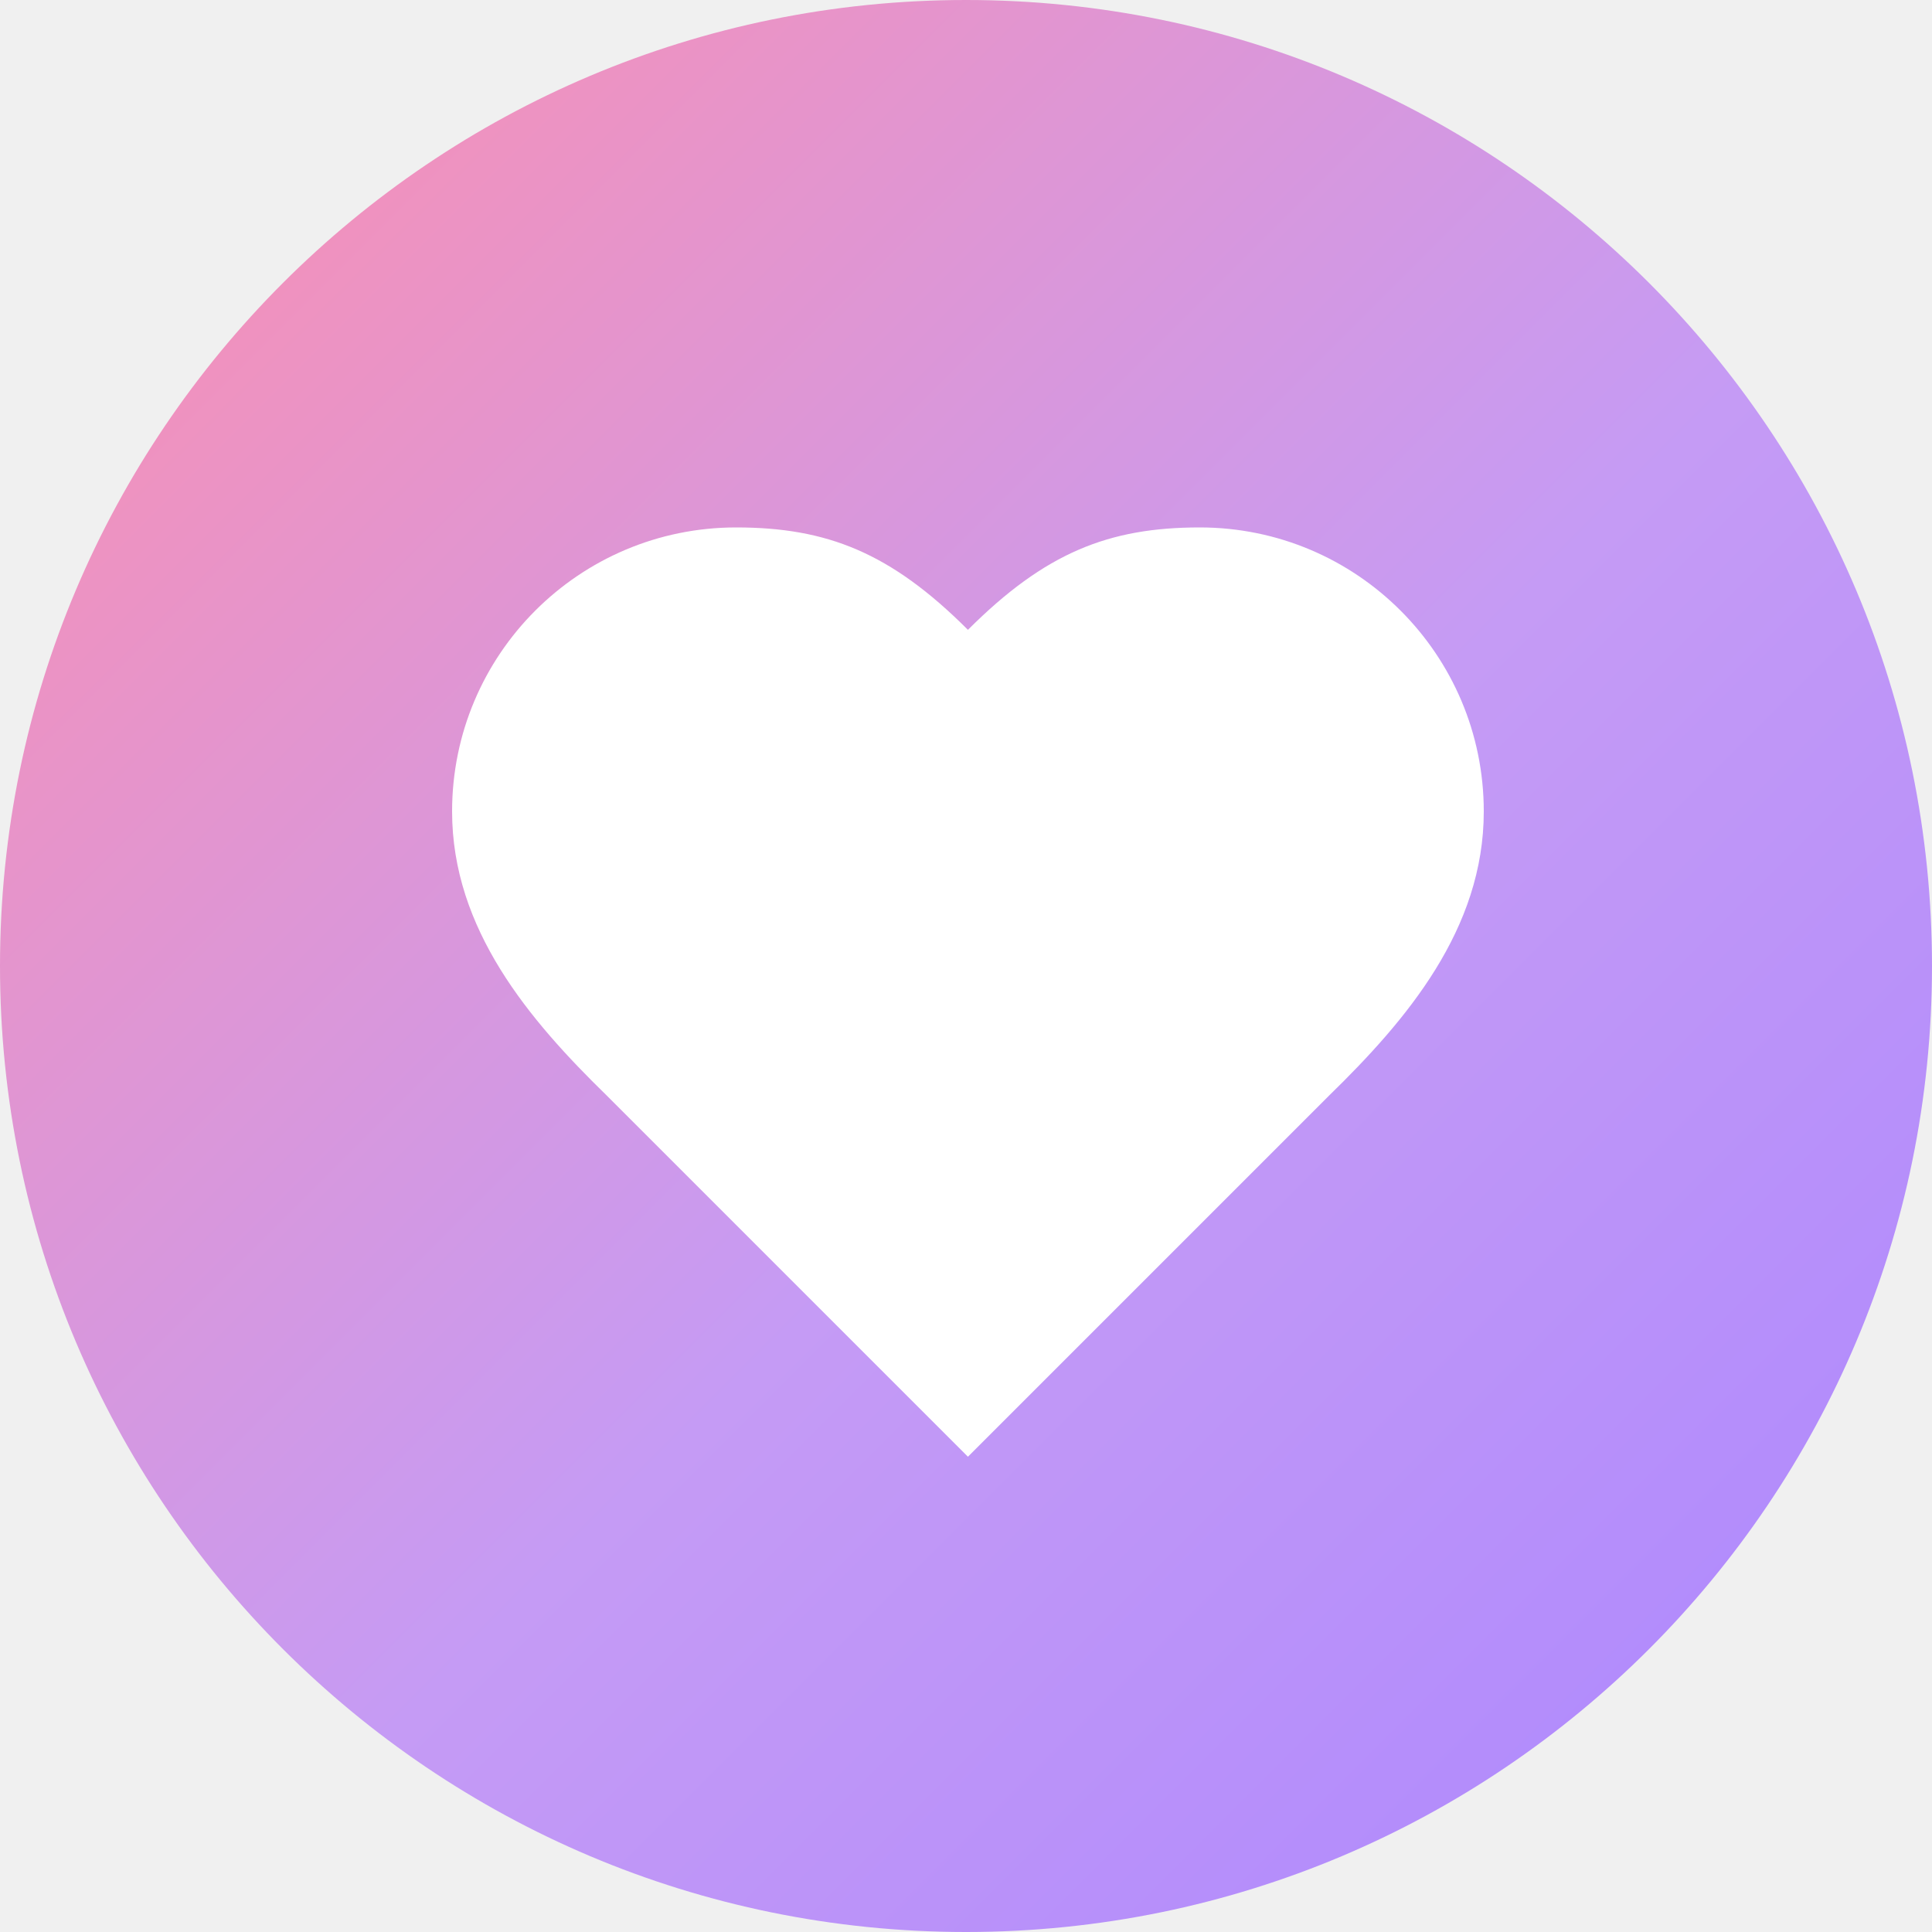
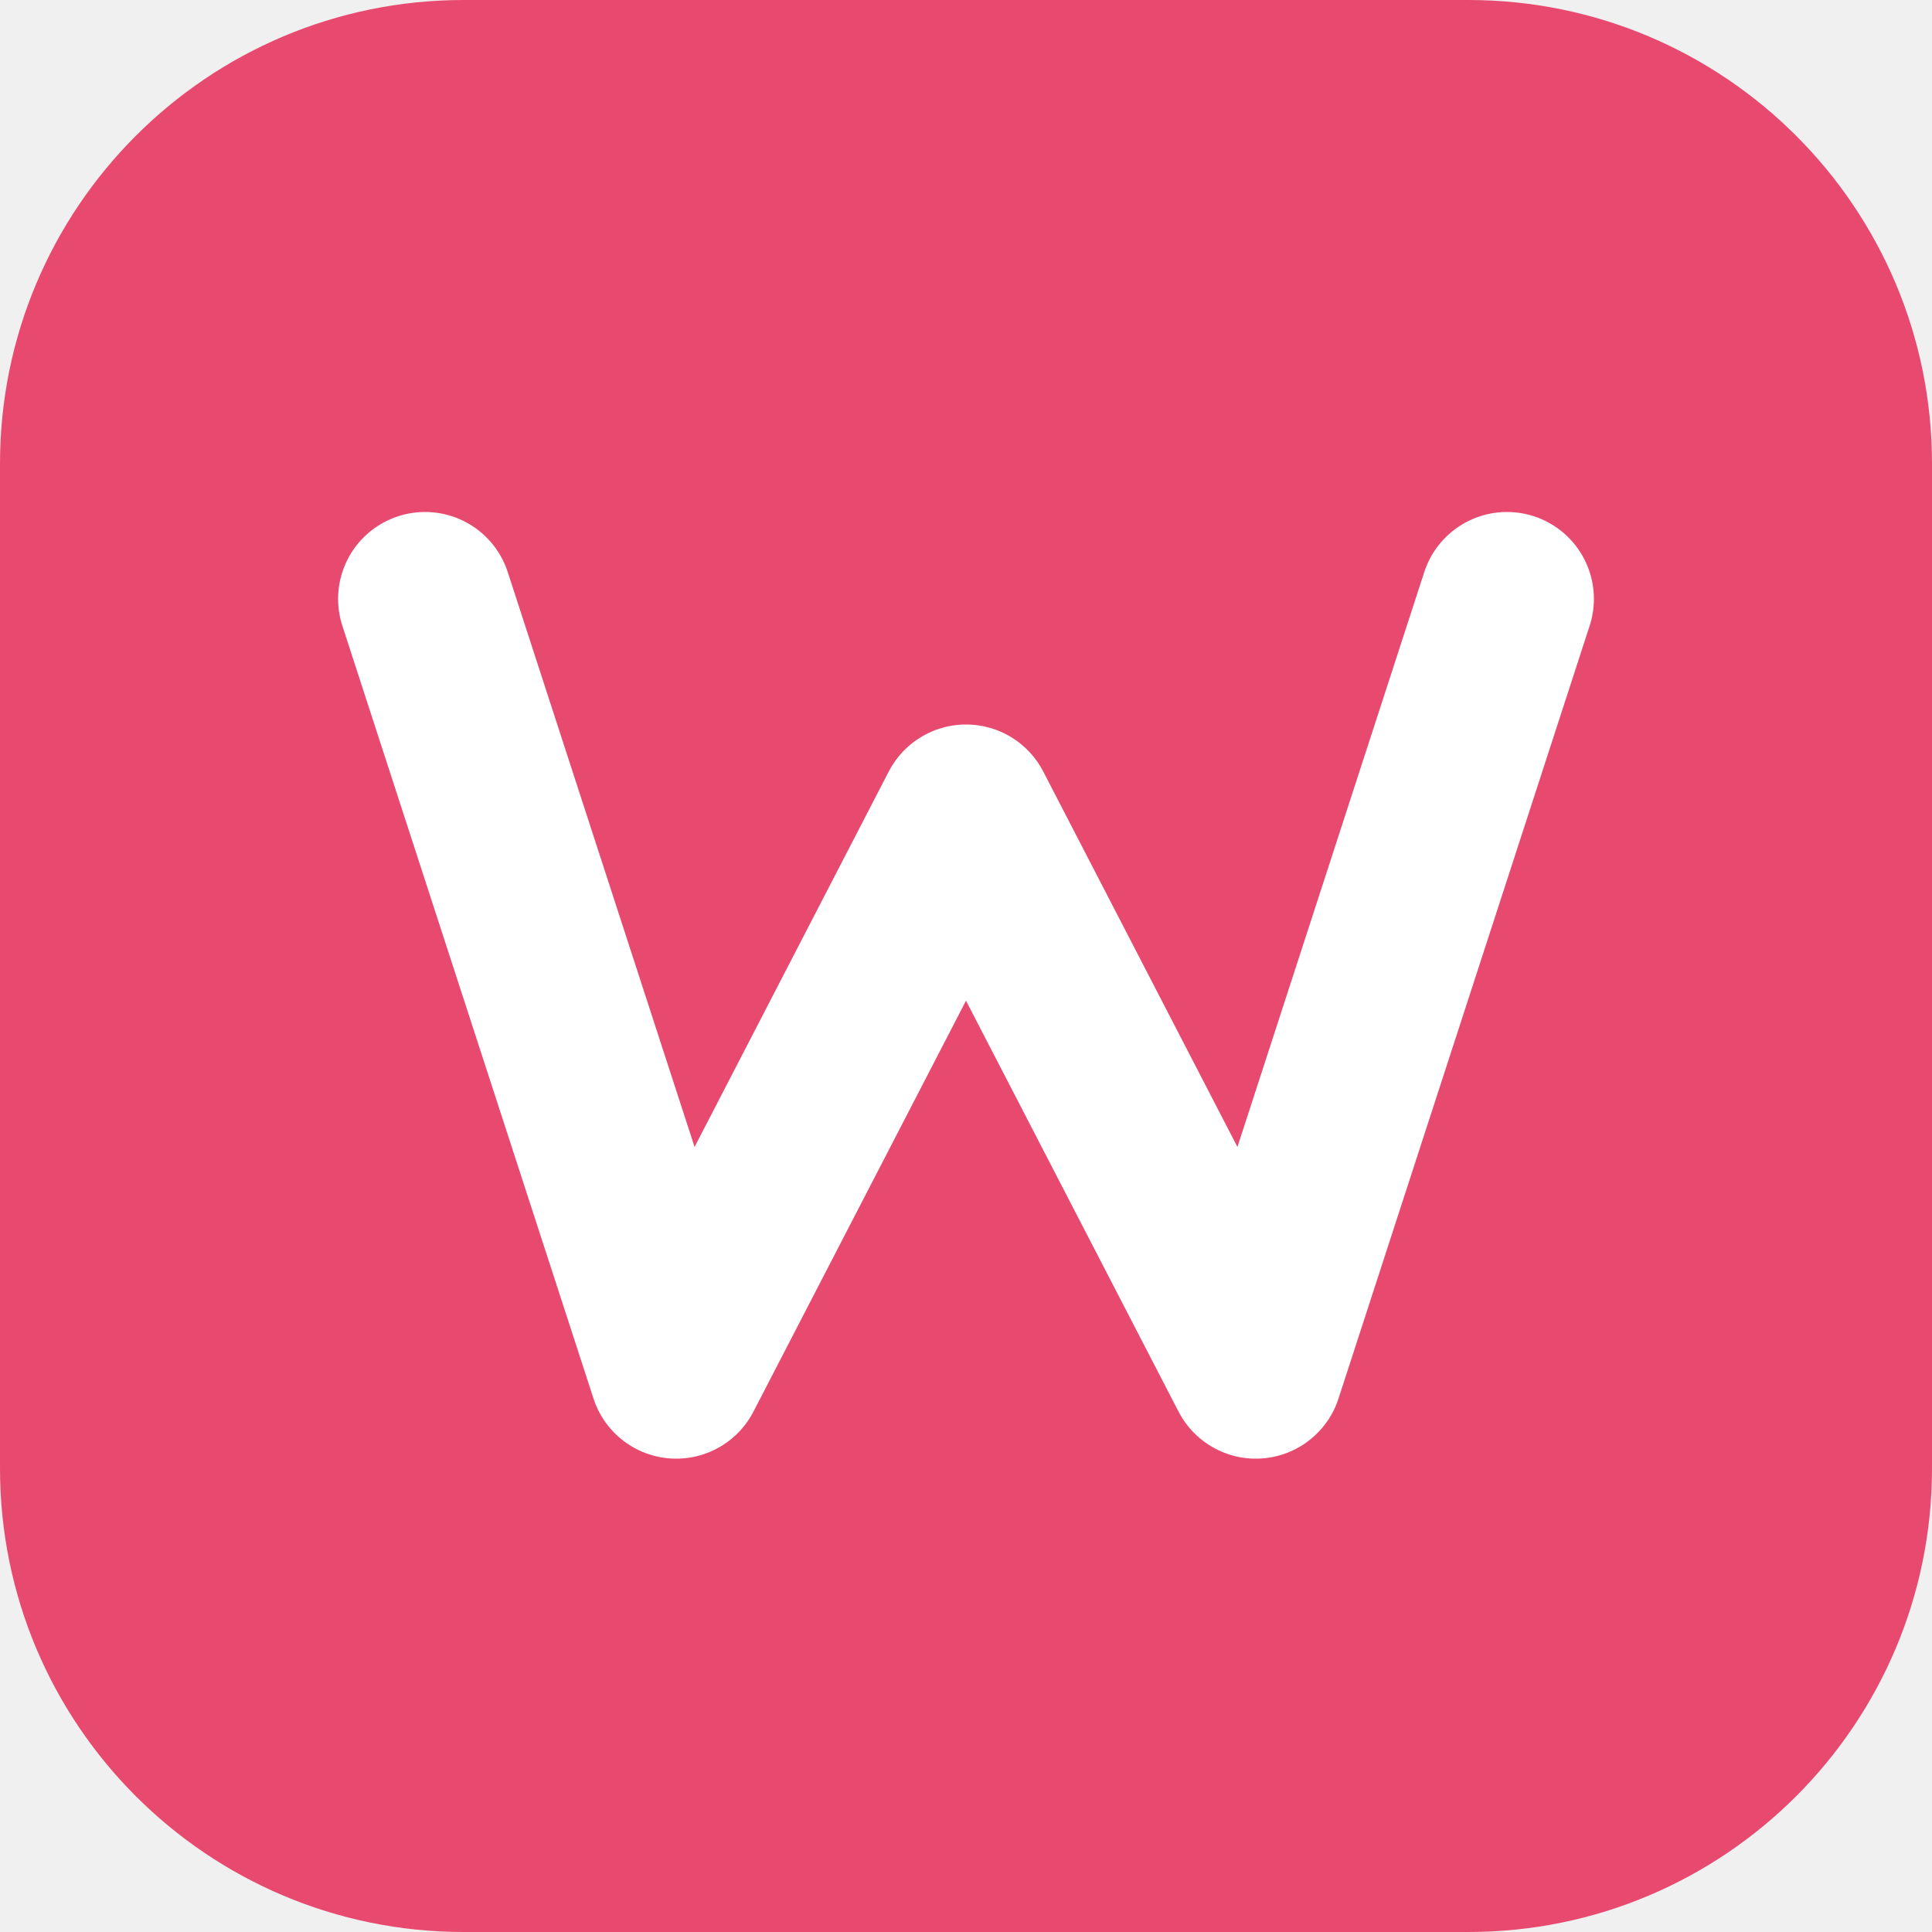
<svg xmlns="http://www.w3.org/2000/svg" viewBox="0 0 100 100">
-   <defs>
-     <linearGradient id="g" x1="0" y1="0" x2="1" y2="1">
-       <stop offset="0" stop-color="#FF8FAB" />
-       <stop offset=".55" stop-color="#C59BF5" />
-       <stop offset="1" stop-color="#AA85FF" />
-     </linearGradient>
-   </defs>
-   <circle cx="50" cy="50" r="50" fill="url(#g)" />
-   <path fill="#fff" d="M70.8 56.7c4-3.9 8-8.6 8-14.7A14.7 14.7 0 0 0 64.1 27.3c-4.7 0-8 1.3-12 5.3-4-4-7.3-5.3-12-5.3A14.7 14.7 0 0 0 25.4 42c0 6.1 4 10.8 8 14.7L52.1 75.4Z" transform="translate(-2 0)" />
+   <rect width="100" height="100" rx="24" fill="#E84A6F" />
+   <path d="M22 31 35 71 50 42 65 71 78 31" fill="none" stroke="#fff" stroke-width="9" stroke-linecap="round" stroke-linejoin="round" />
</svg>
